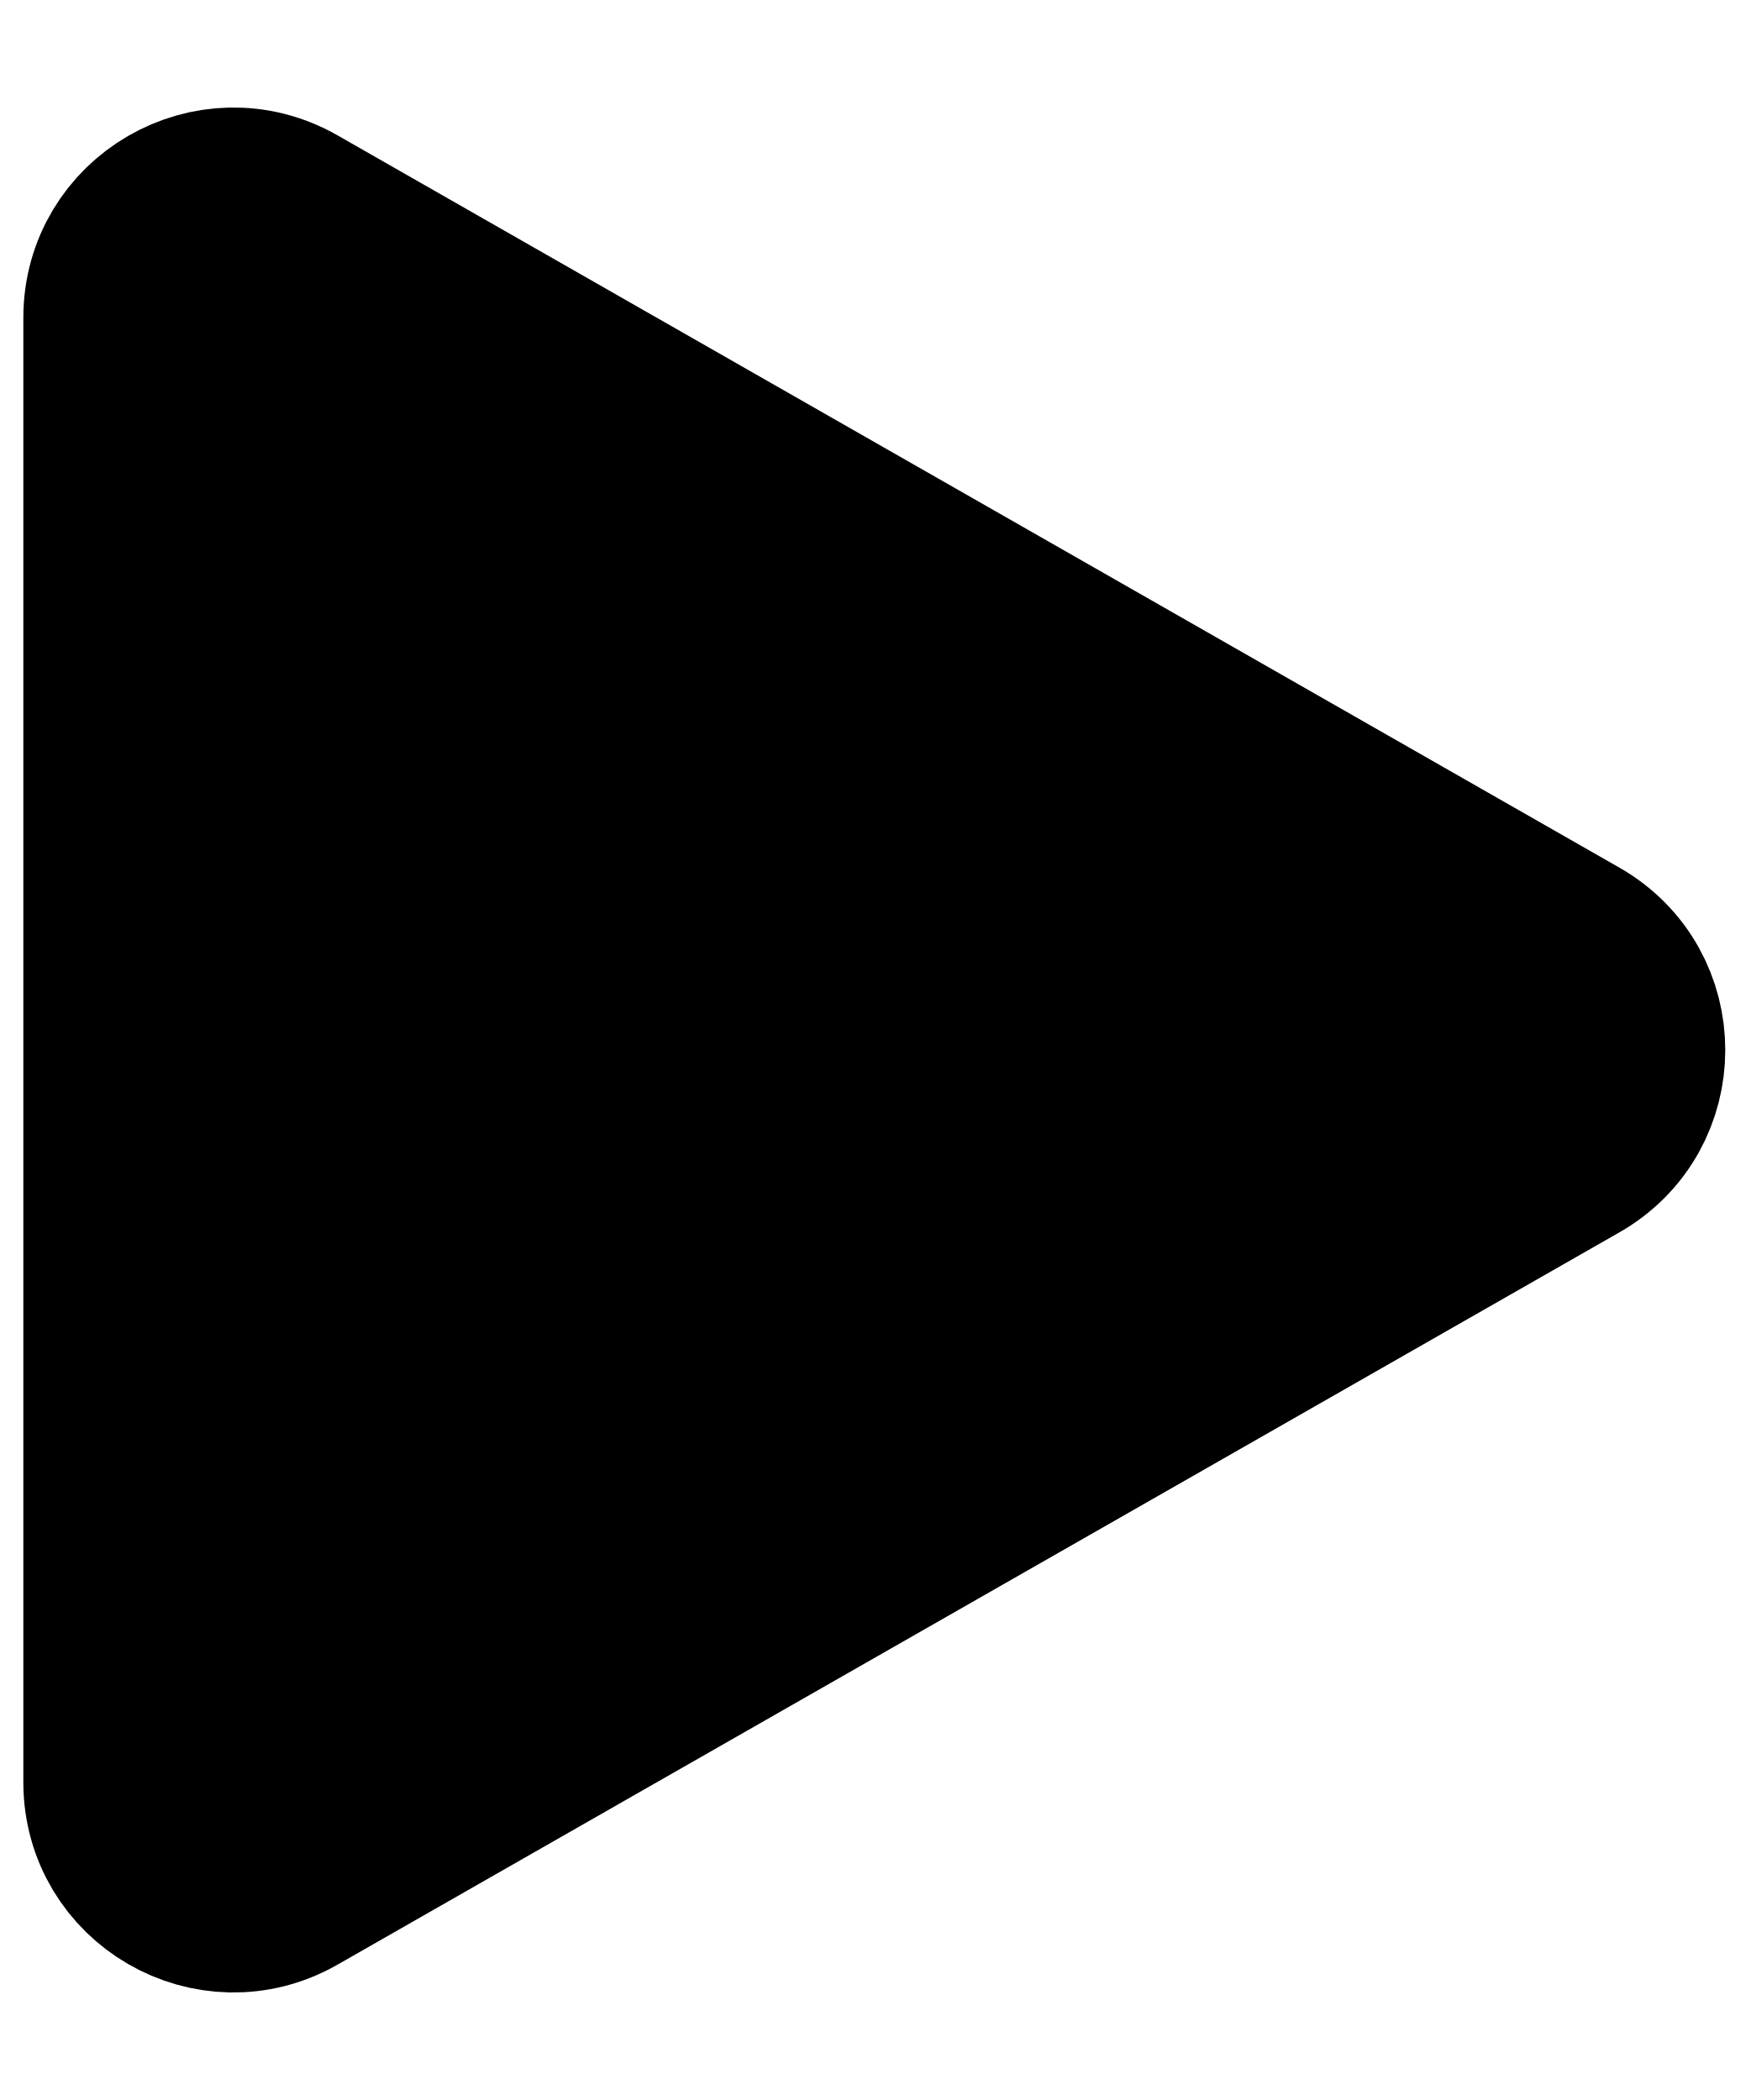
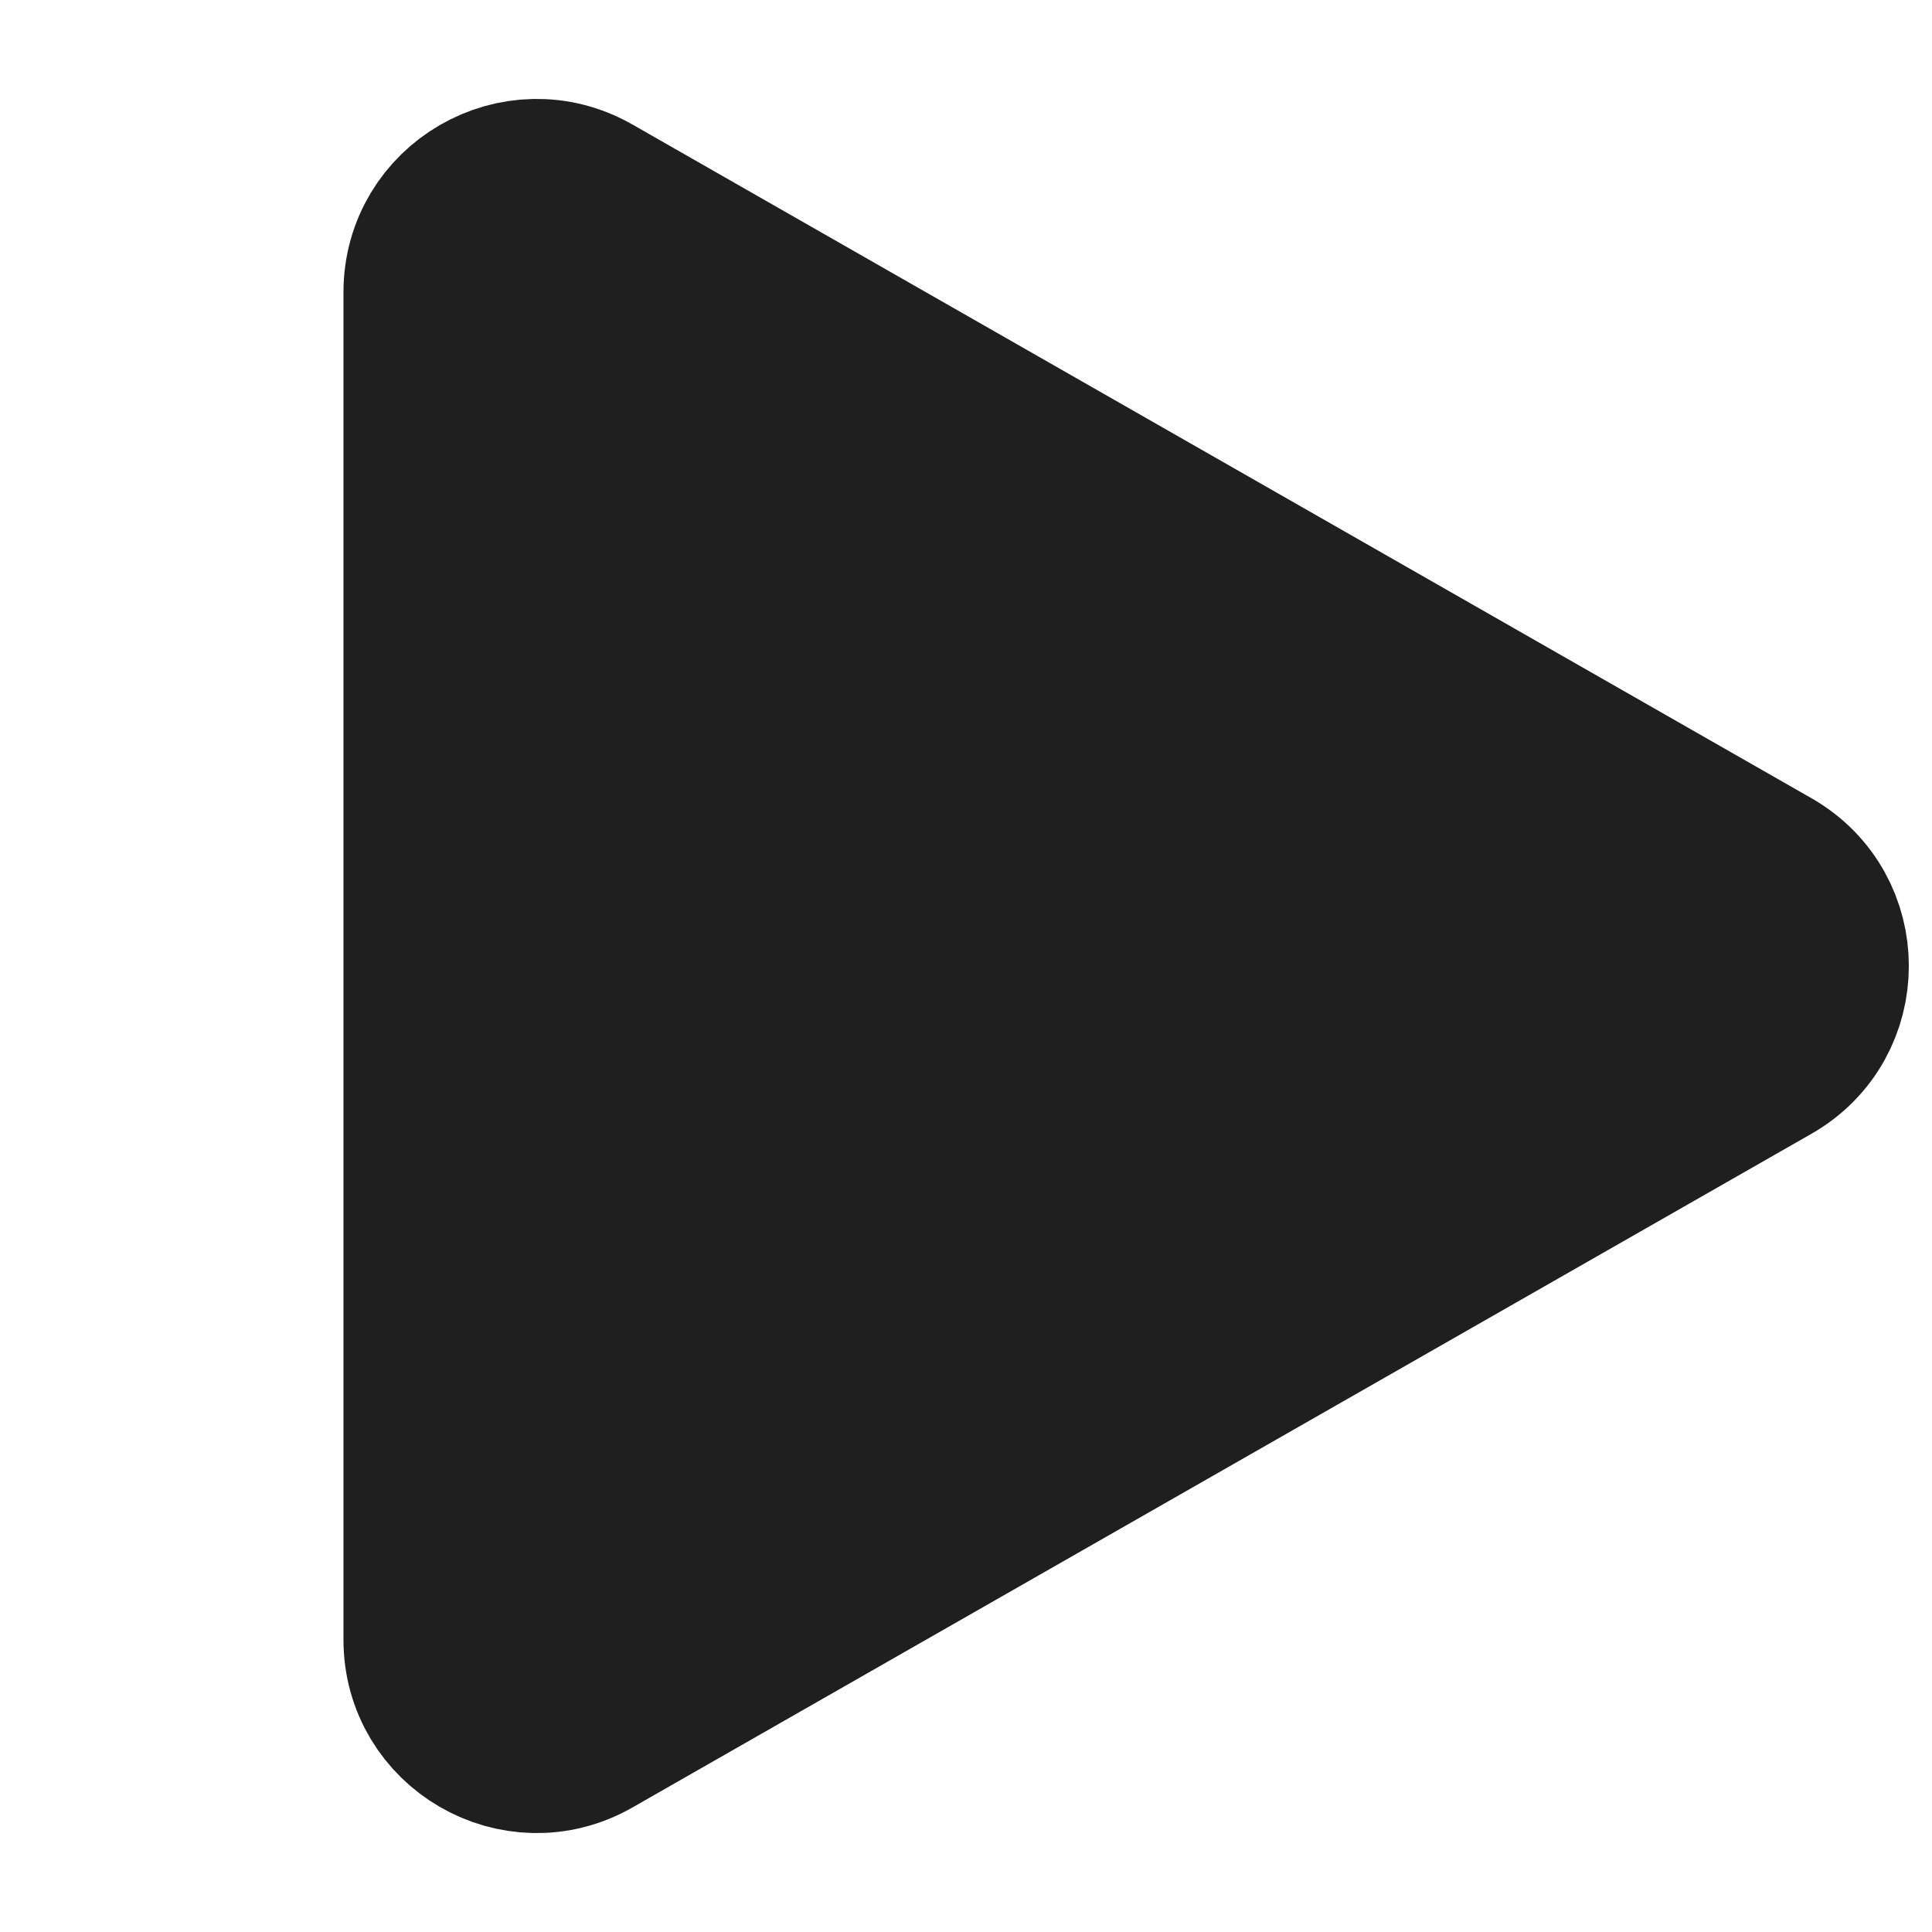
- <svg xmlns="http://www.w3.org/2000/svg" width="15" height="18" viewBox="0 0 15 18" fill="currentColor">
-   <path d="M13.481 8.132L2.496 1.855C1.829 1.474 1 1.955 1 2.723V15.277C1 16.045 1.829 16.526 2.496 16.145L13.481 9.868C14.152 9.484 14.152 8.516 13.481 8.132Z" fill="currentColor" stroke="currentColor" stroke-width="1.6" stroke-linecap="round" />
+ <svg xmlns="http://www.w3.org/2000/svg" width="18" height="18" viewBox="0 0 18 18" fill="none">
+   <path d="M16.481 8.132L5.496 1.855C4.829 1.474 4 1.955 4 2.723V15.277C4 16.045 4.829 16.526 5.496 16.145L16.481 9.868C17.152 9.484 17.152 8.516 16.481 8.132Z" fill="#1F1F1F" stroke="#1F1F1F" stroke-width="1.6" stroke-linecap="round" />
</svg>
